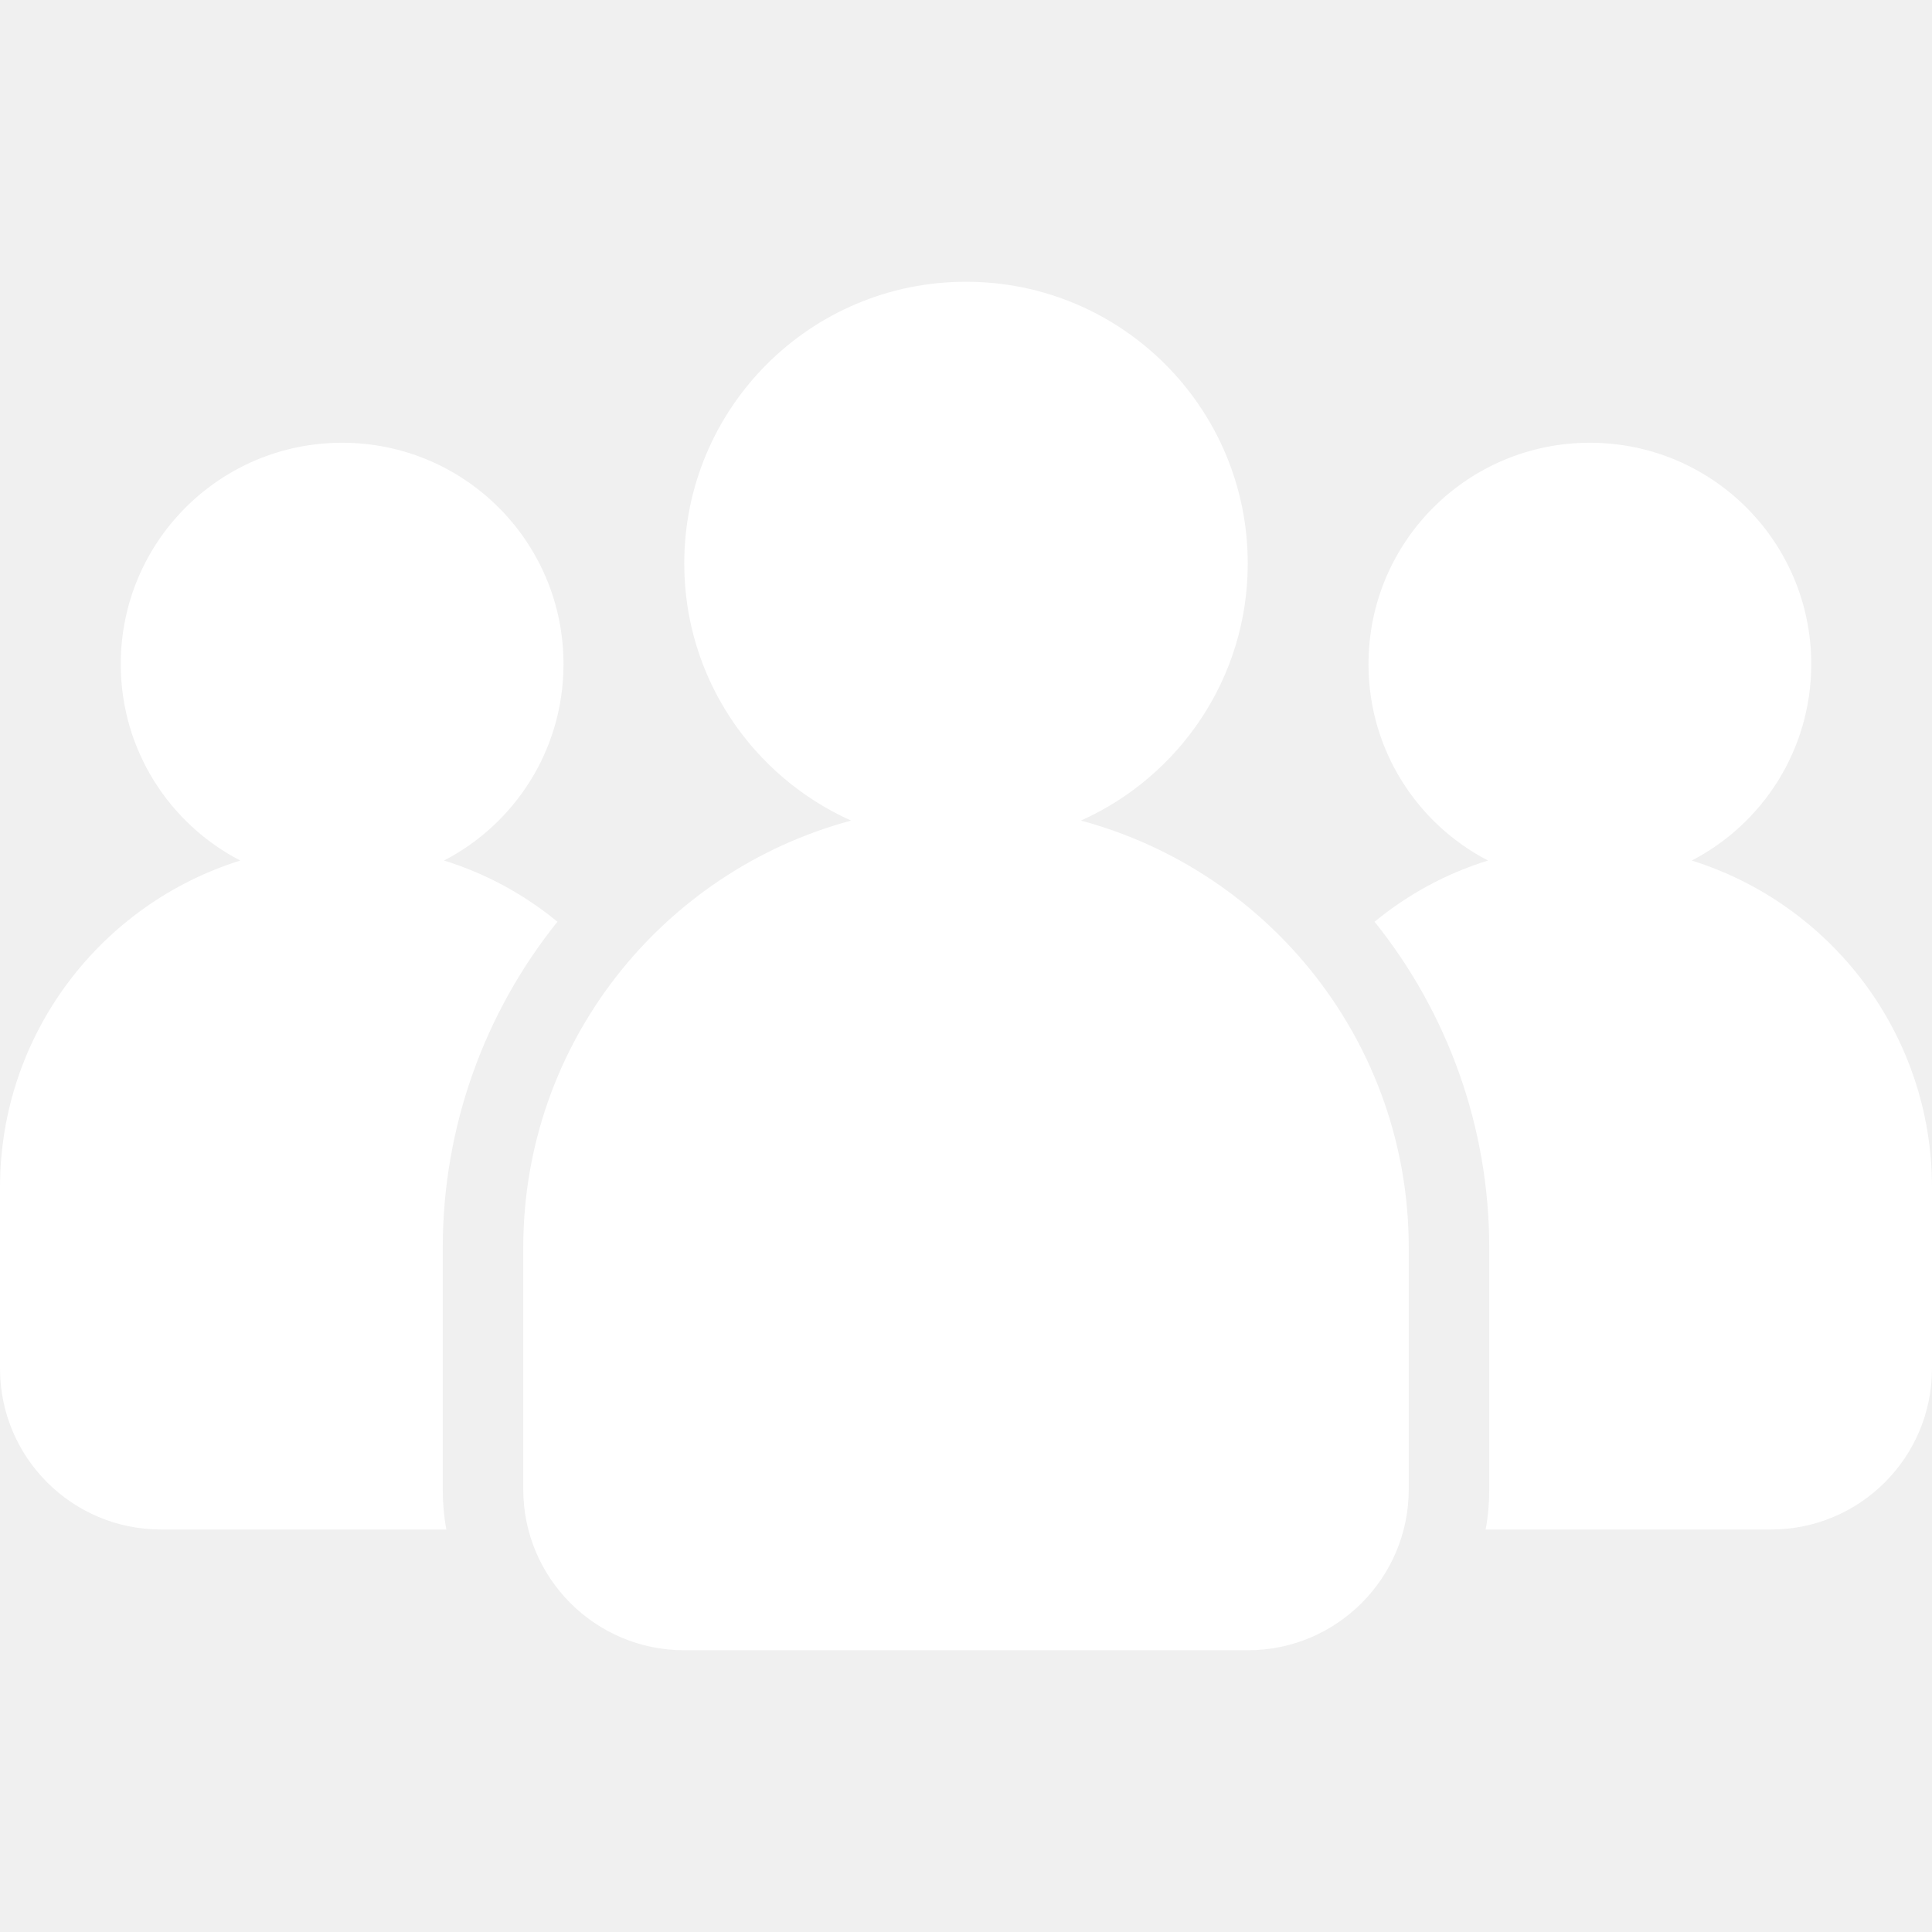
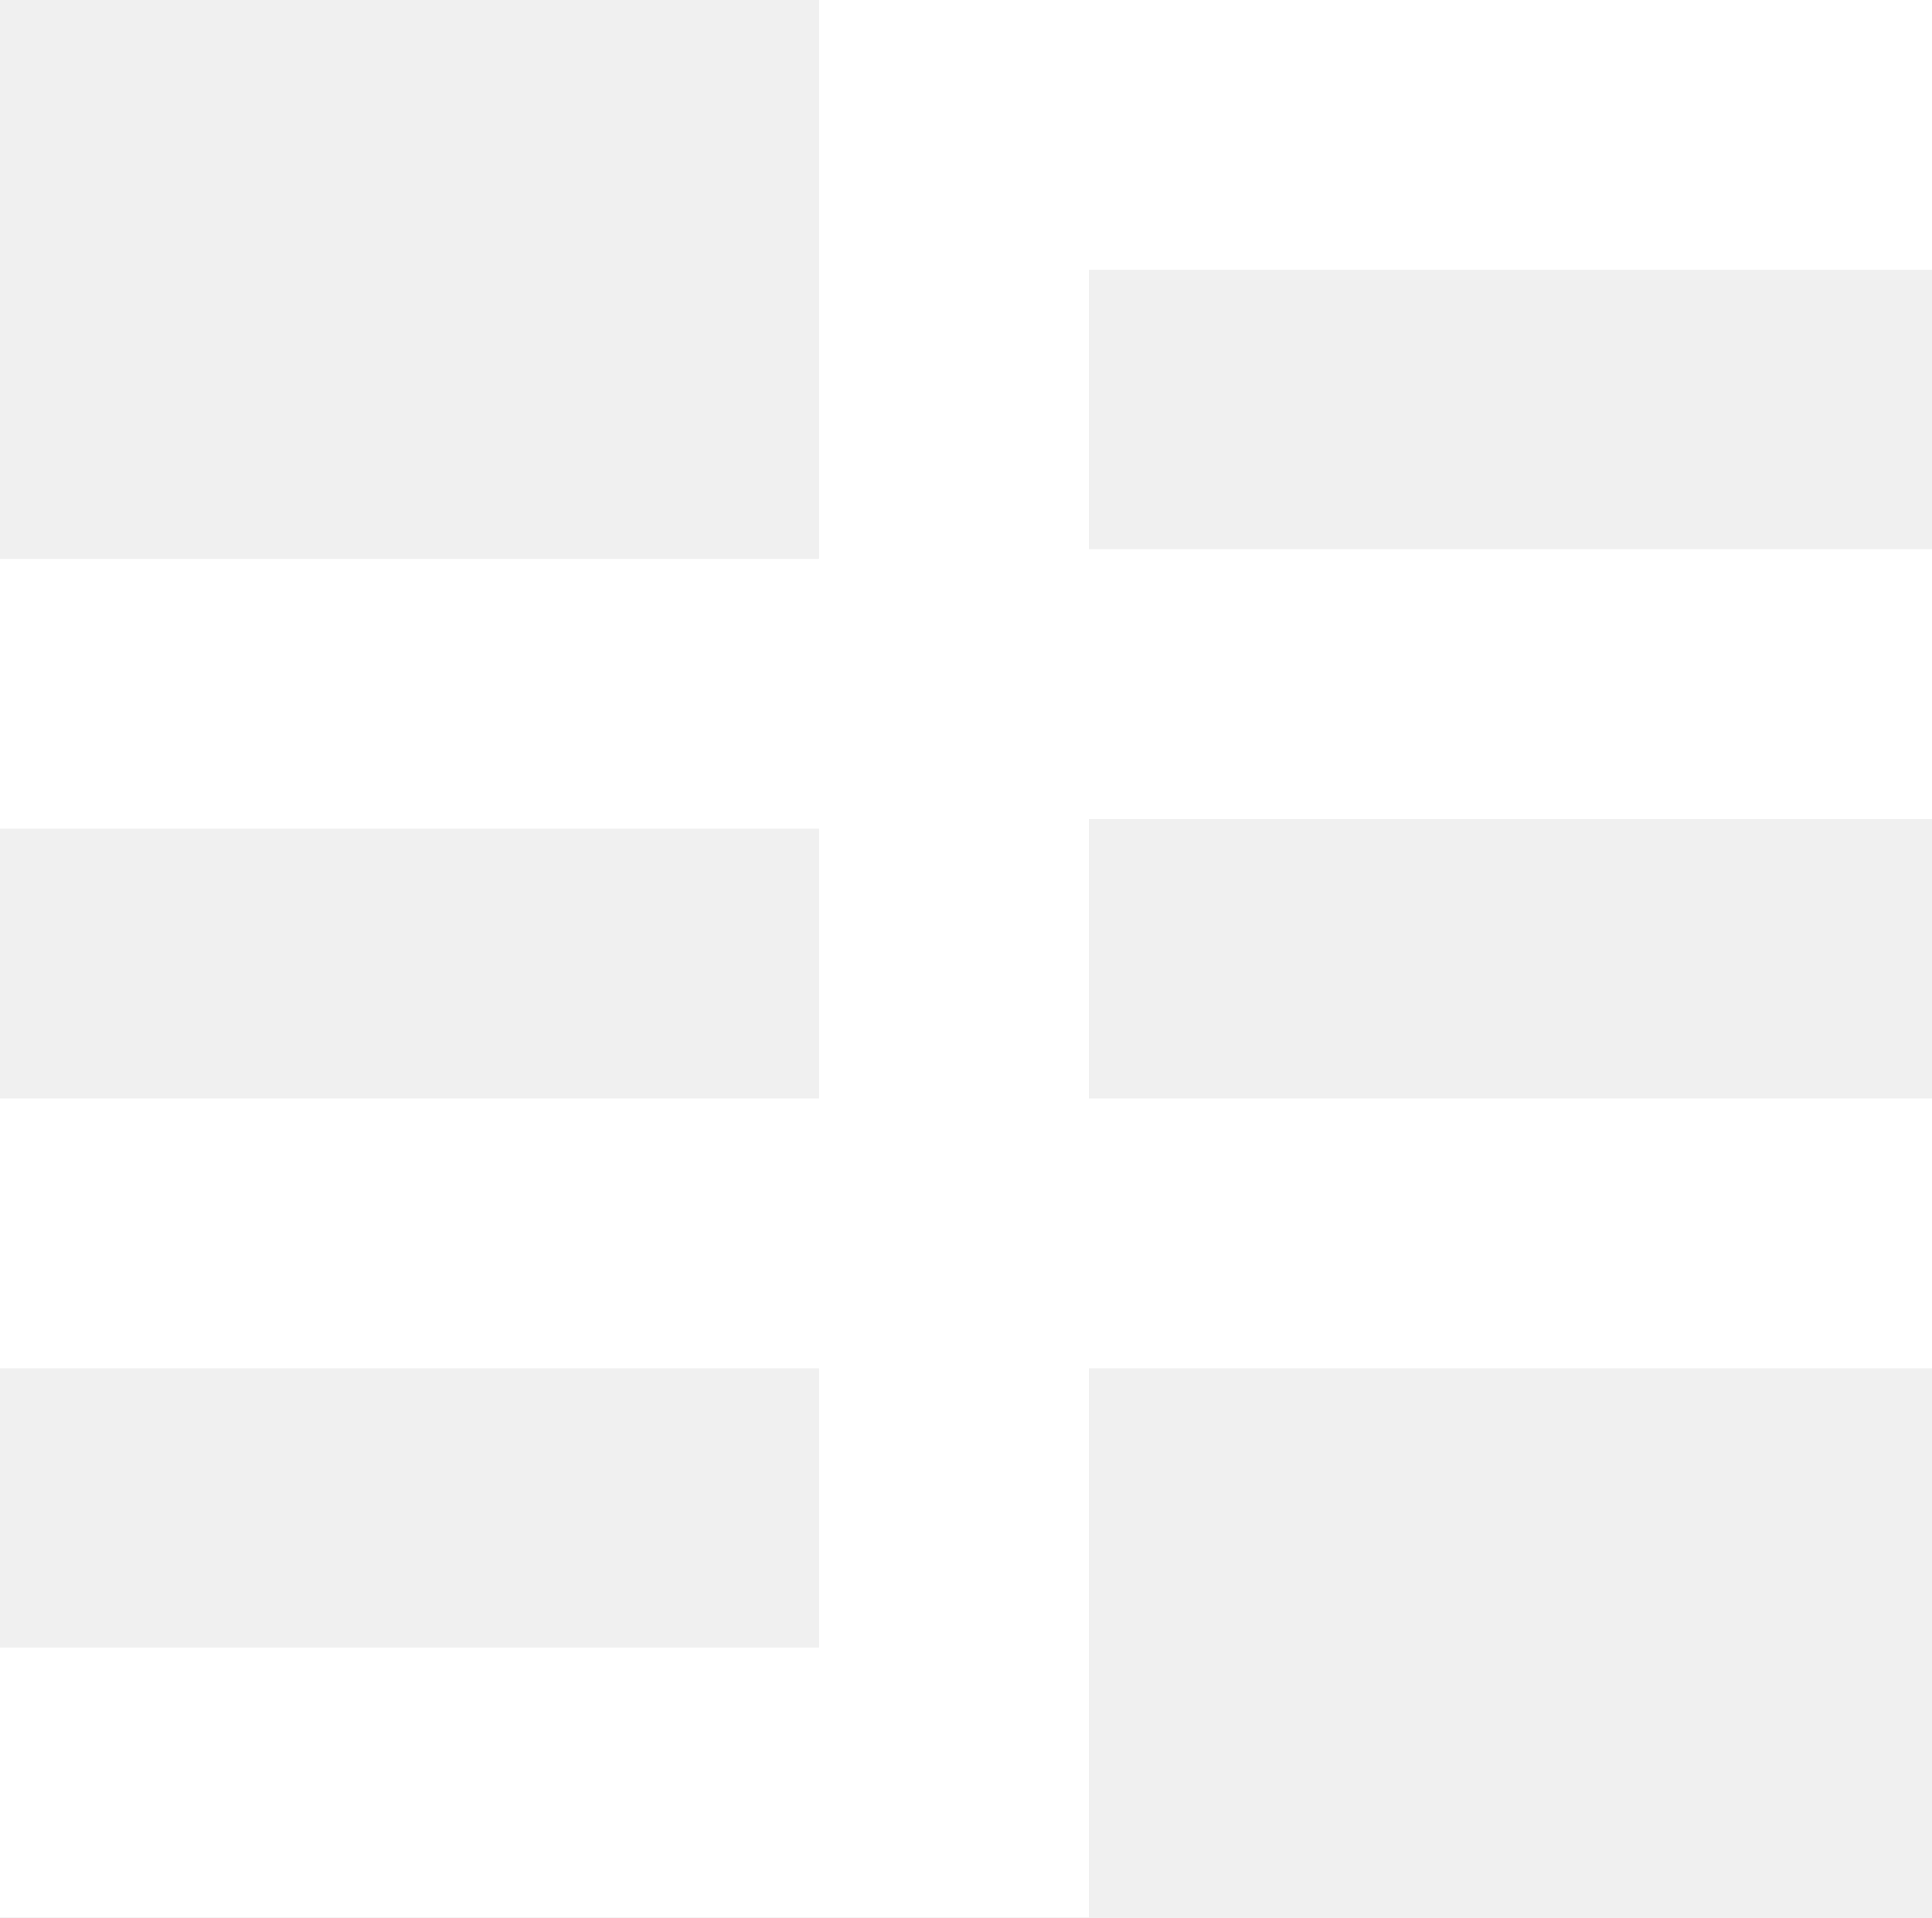
- <svg xmlns="http://www.w3.org/2000/svg" width="82" height="82" viewBox="0 0 82 82" fill="none">
-   <path d="M82 50.396V58.083C82 61.859 78.942 64.917 75.167 64.917H63.055C63.157 64.37 63.208 63.789 63.208 63.208V52.958C63.208 47.799 61.415 42.947 58.34 39.121C59.758 37.959 61.38 37.071 63.157 36.524C60.15 34.97 58.083 31.826 58.083 28.188C58.083 22.994 62.286 18.792 67.479 18.792C72.672 18.792 76.875 22.994 76.875 28.188C76.875 31.826 74.808 34.97 71.801 36.524C77.712 38.369 82 43.887 82 50.396Z" fill="white" />
-   <path d="M18.792 52.958V63.208C18.792 63.789 18.843 64.37 18.945 64.917H6.833C3.058 64.917 0 61.859 0 58.083V50.396C0 43.887 4.288 38.369 10.199 36.524C7.192 34.97 5.125 31.826 5.125 28.188C5.125 22.994 9.328 18.792 14.521 18.792C19.714 18.792 23.917 22.994 23.917 28.188C23.917 31.826 21.85 34.97 18.843 36.524C20.62 37.071 22.242 37.959 23.66 39.121C20.585 42.947 18.792 47.799 18.792 52.958Z" fill="white" />
-   <path d="M45.876 34.828C50.047 32.961 52.958 28.782 52.958 23.917C52.958 17.312 47.604 11.958 41 11.958C34.396 11.958 29.042 17.312 29.042 23.917C29.042 28.782 31.953 32.961 36.124 34.828C28.114 36.979 22.208 44.268 22.208 52.958V63.208C22.208 66.982 25.268 70.042 29.042 70.042H52.958C56.732 70.042 59.792 66.982 59.792 63.208V52.958C59.792 44.27 53.886 36.979 45.876 34.828Z" fill="white" />
+ <svg xmlns="http://www.w3.org/2000/svg" width="401" height="398" viewBox="0 0 401 398" fill="none">
+   <path d="M401 0H170L170 116H0V172H170V228H0V284H170V342H0V398H226L226 284H401V228H226V170H401V114H226V56H401V0Z" fill="white" />
</svg>
